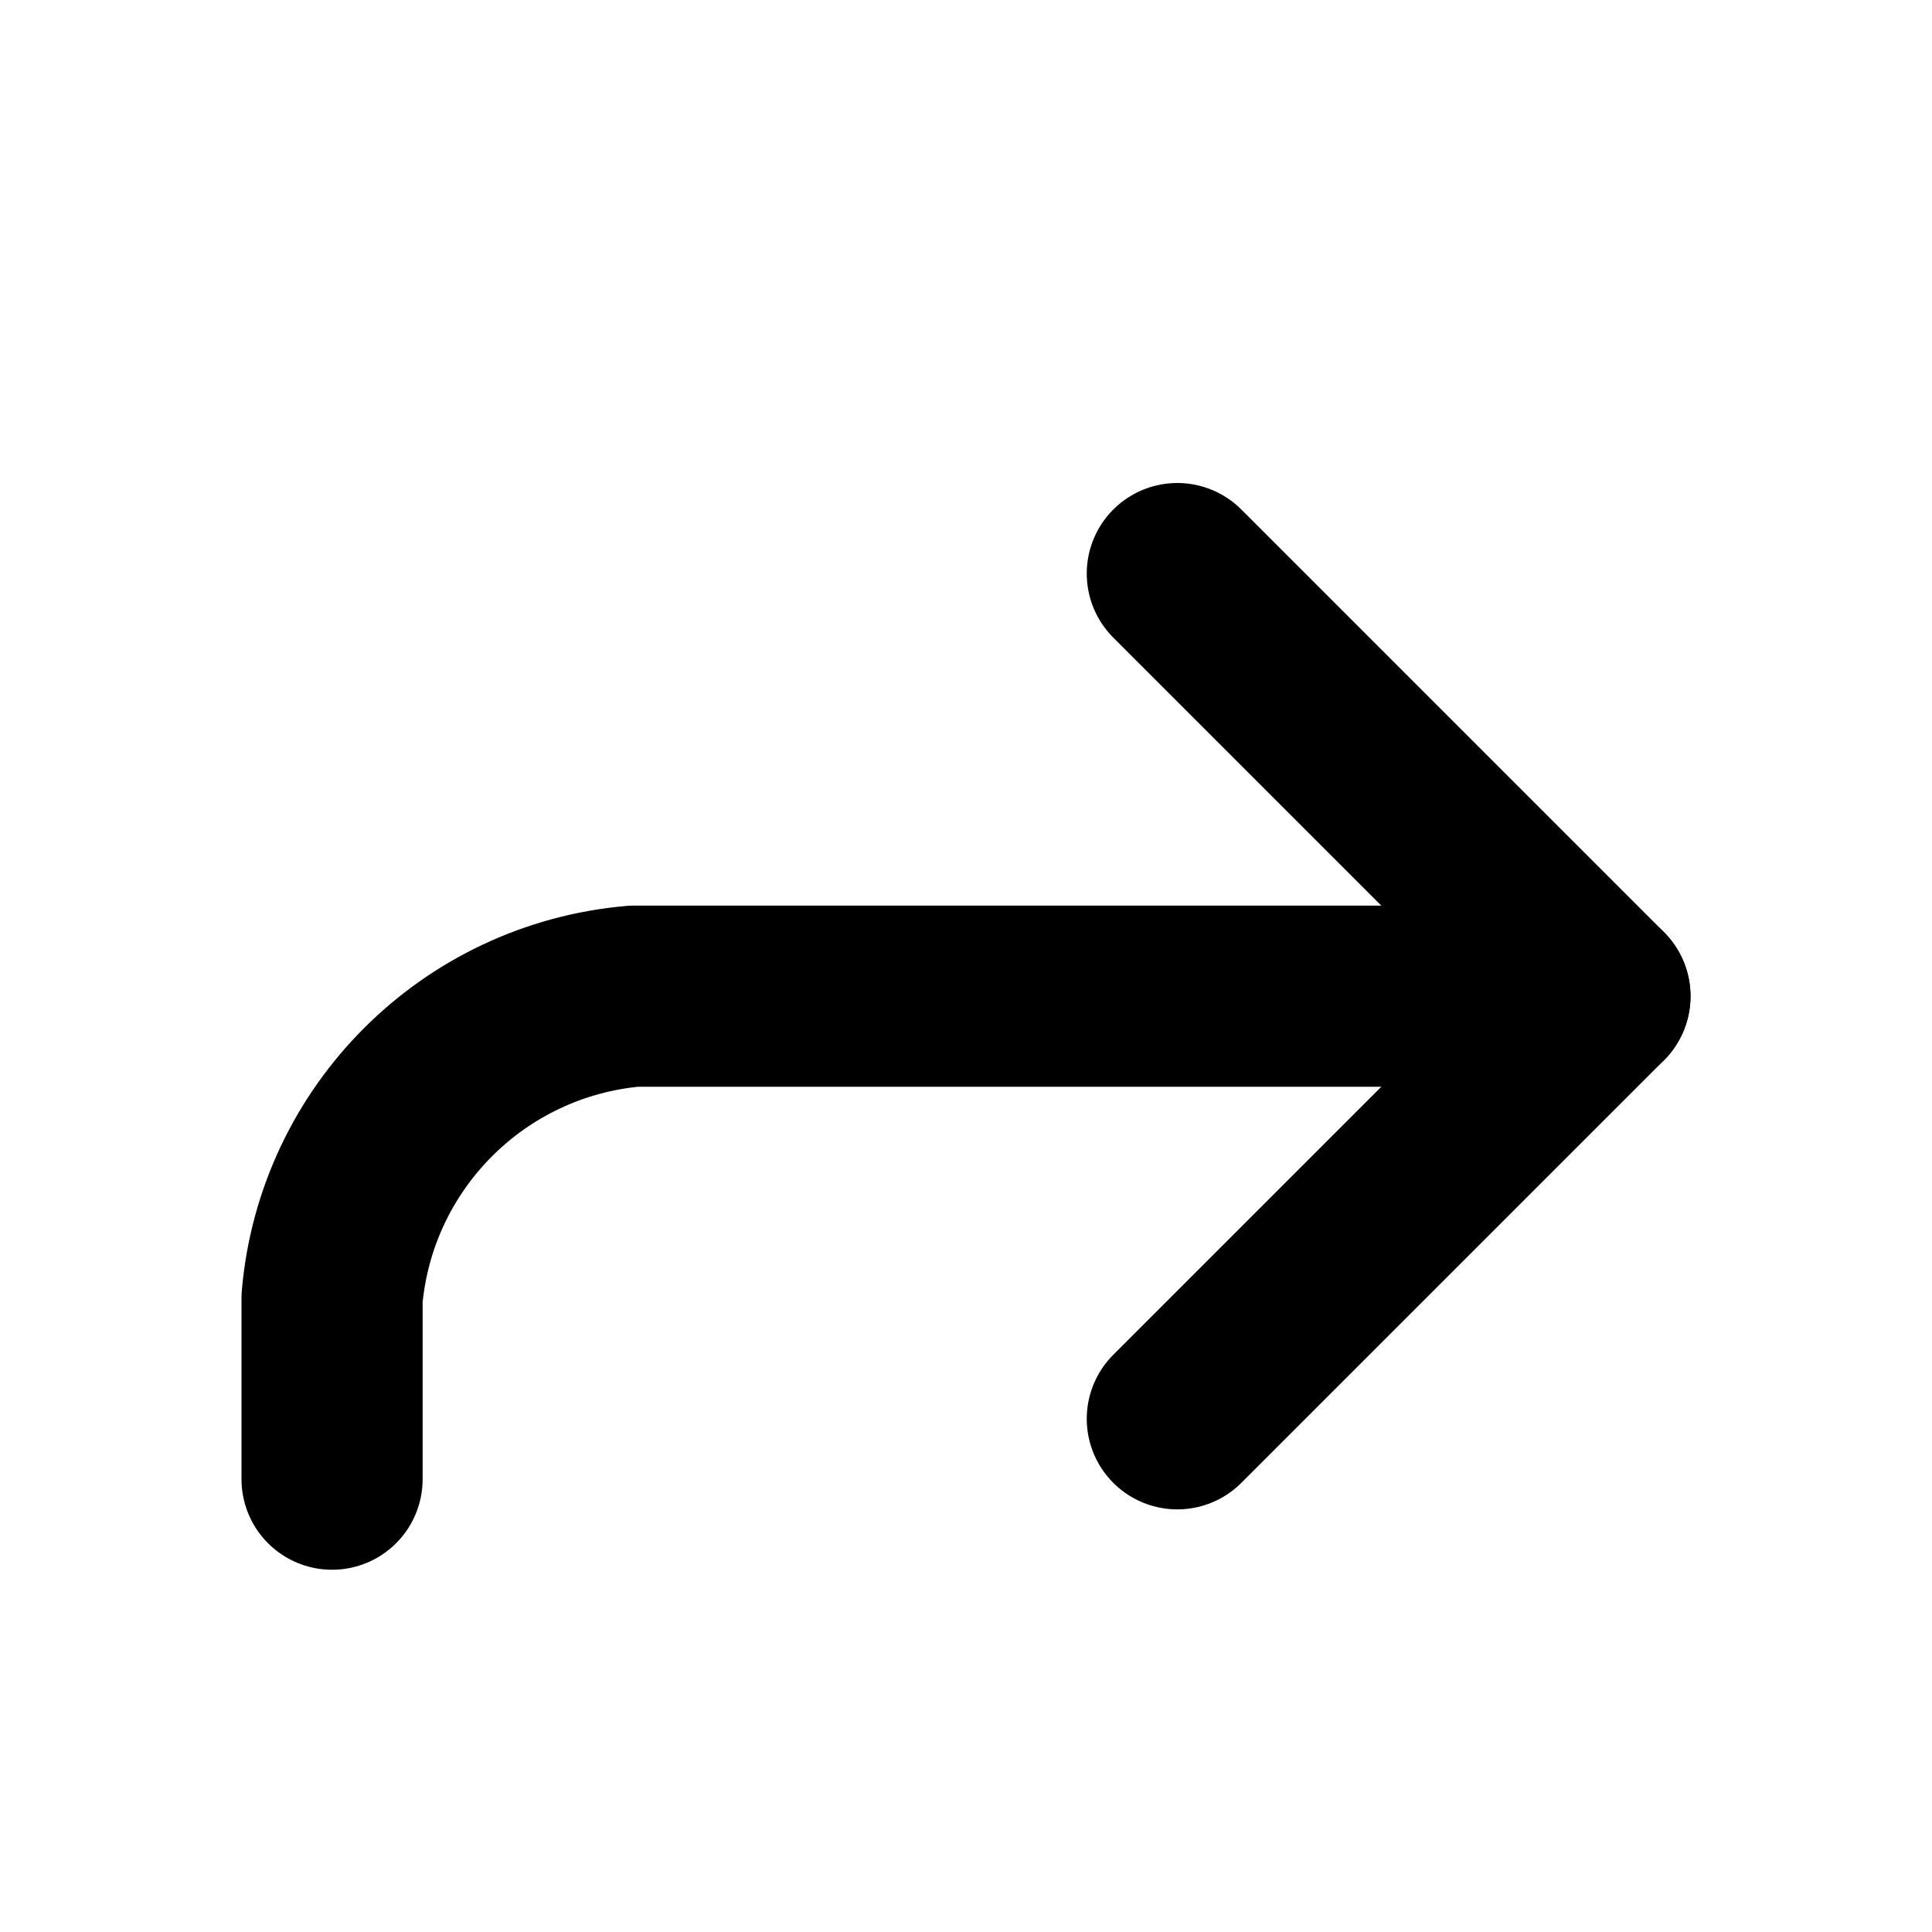
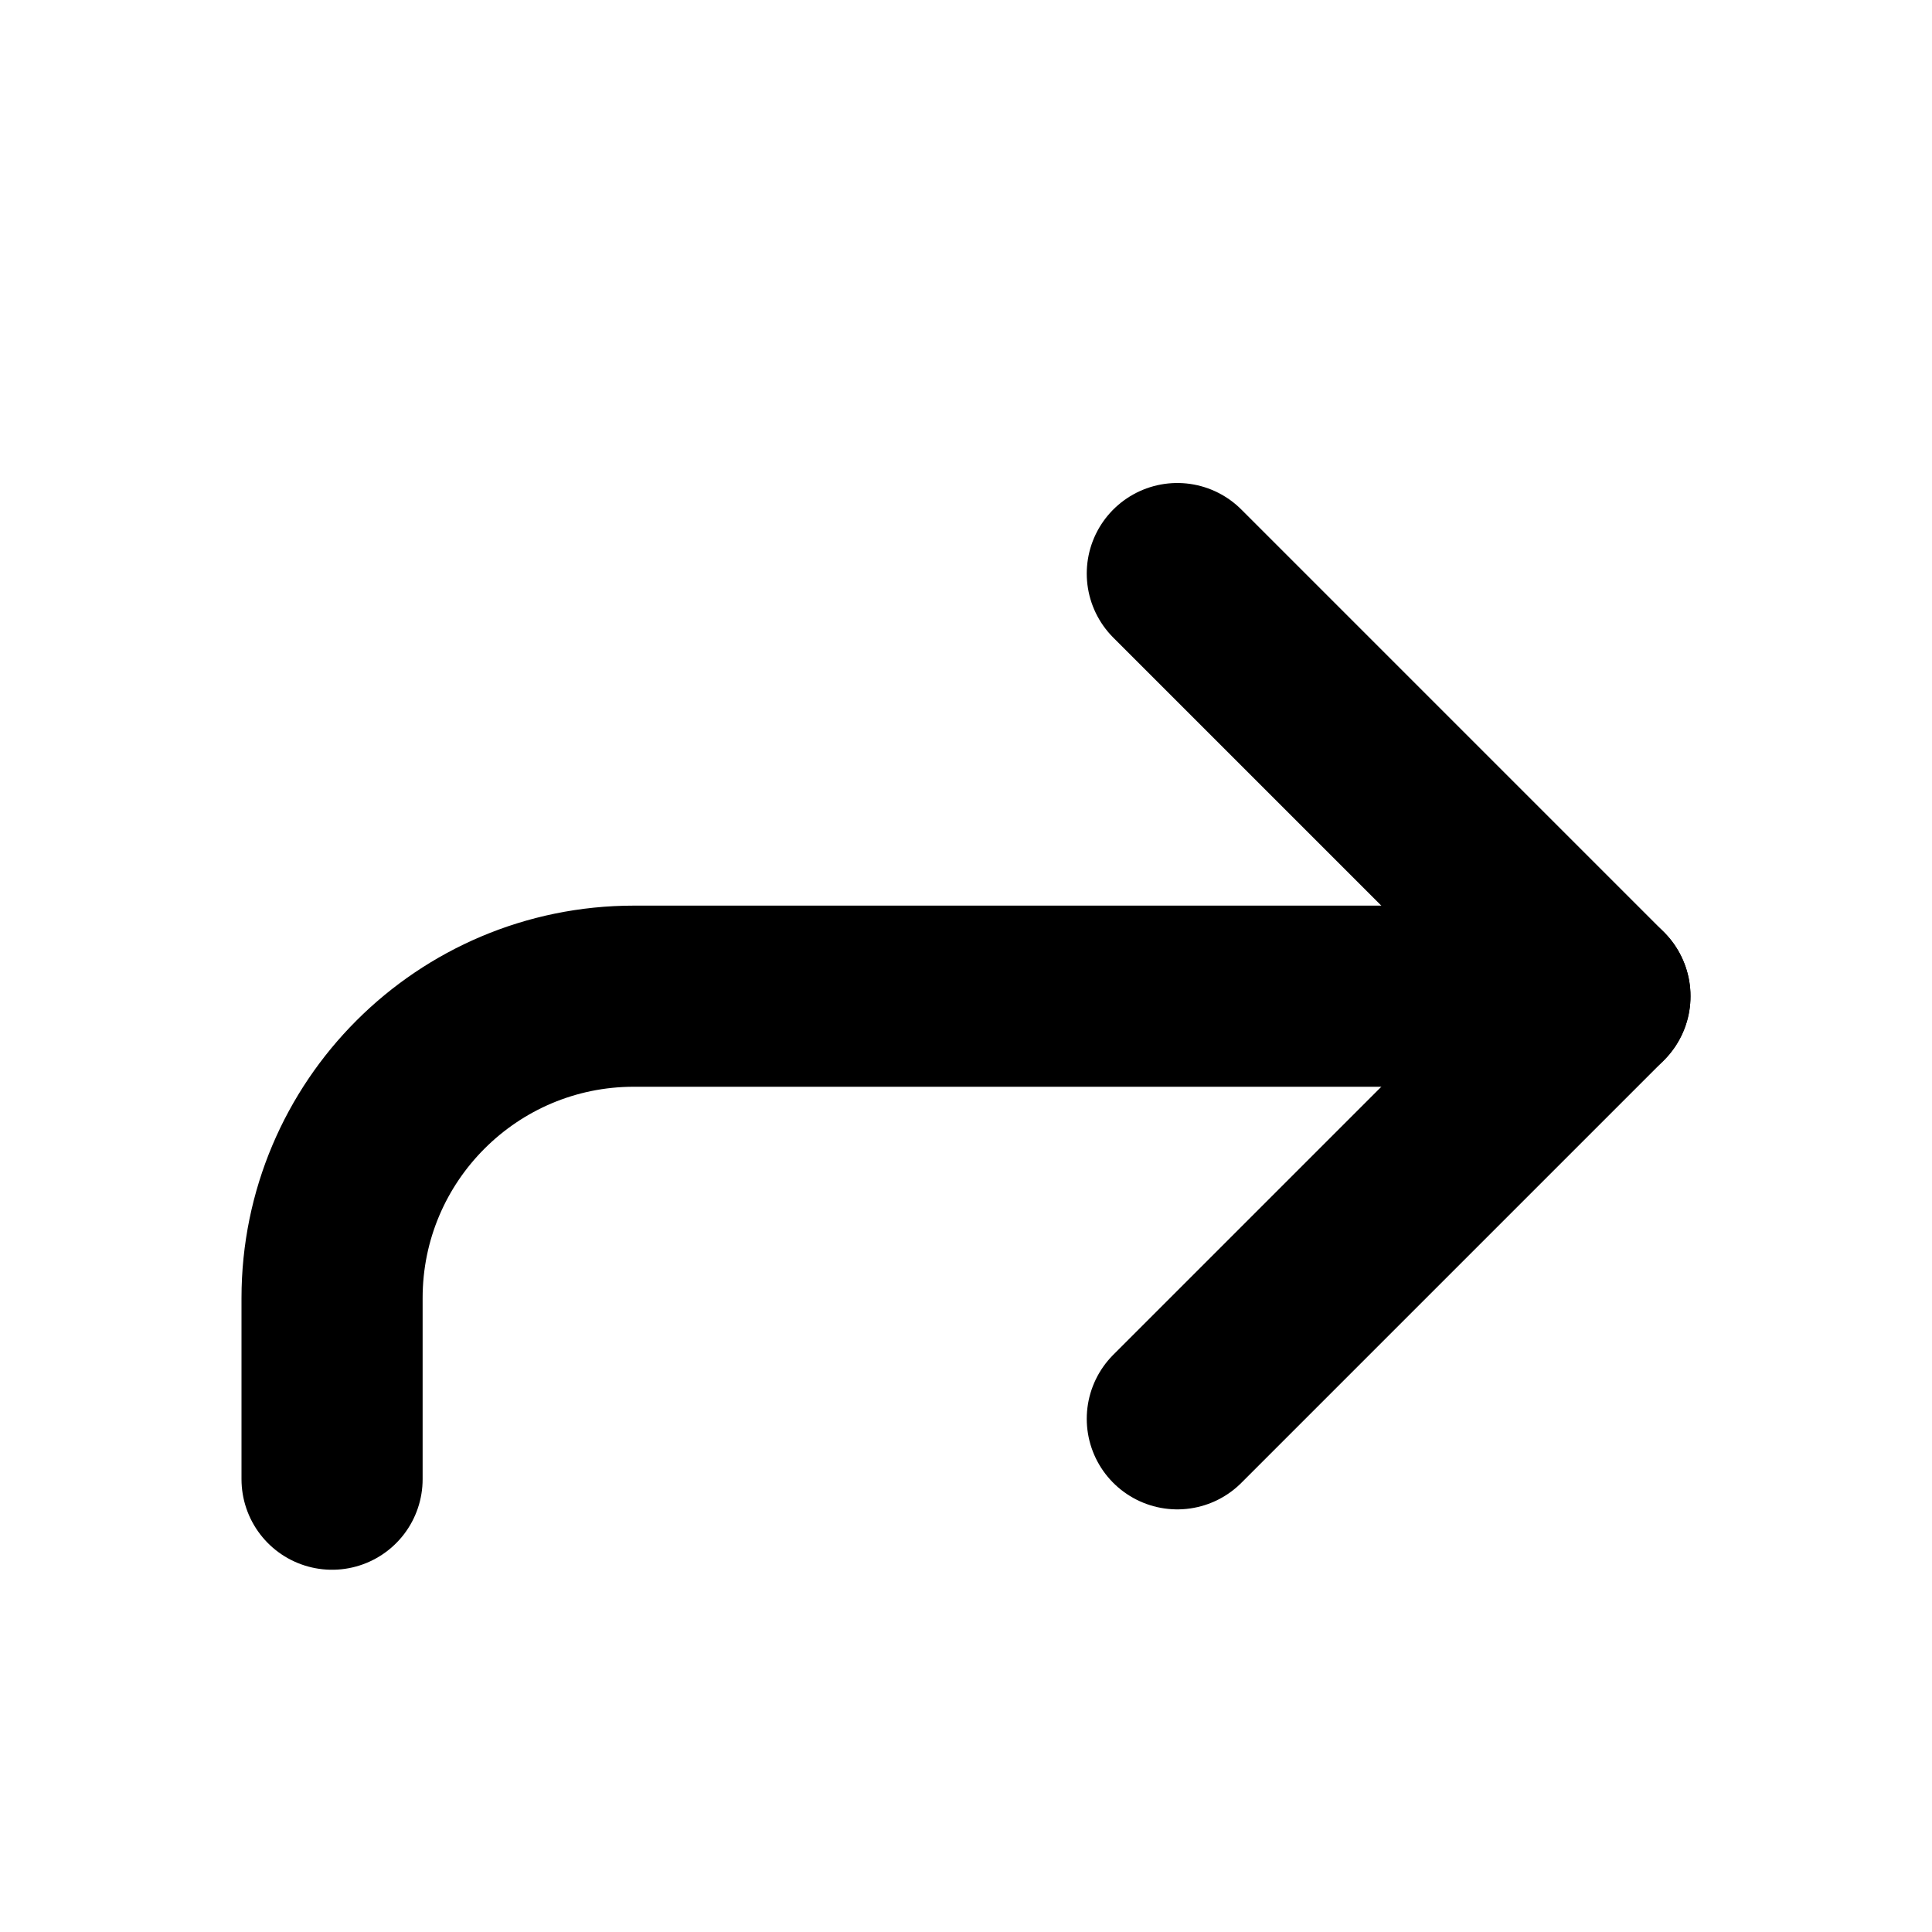
<svg xmlns="http://www.w3.org/2000/svg" width="16" height="16" viewBox="0 0 16 16" fill="none" stroke="currentColor" stroke-width="1.5" stroke-linecap="round" stroke-linejoin="round">
  <path d="M9.75 11.75 13.25 8.25 9.75 4.75" />
-   <path d="M2.75 12.25 2.75 10.75A2.75 2.75 0 0 1 5.25 8.25L13.25 8.25" />
+   <path d="M2.75 12.25 2.75 10.75A2.5 2.5 0 0 1 5.25 8.25L13.25 8.25" />
</svg>
